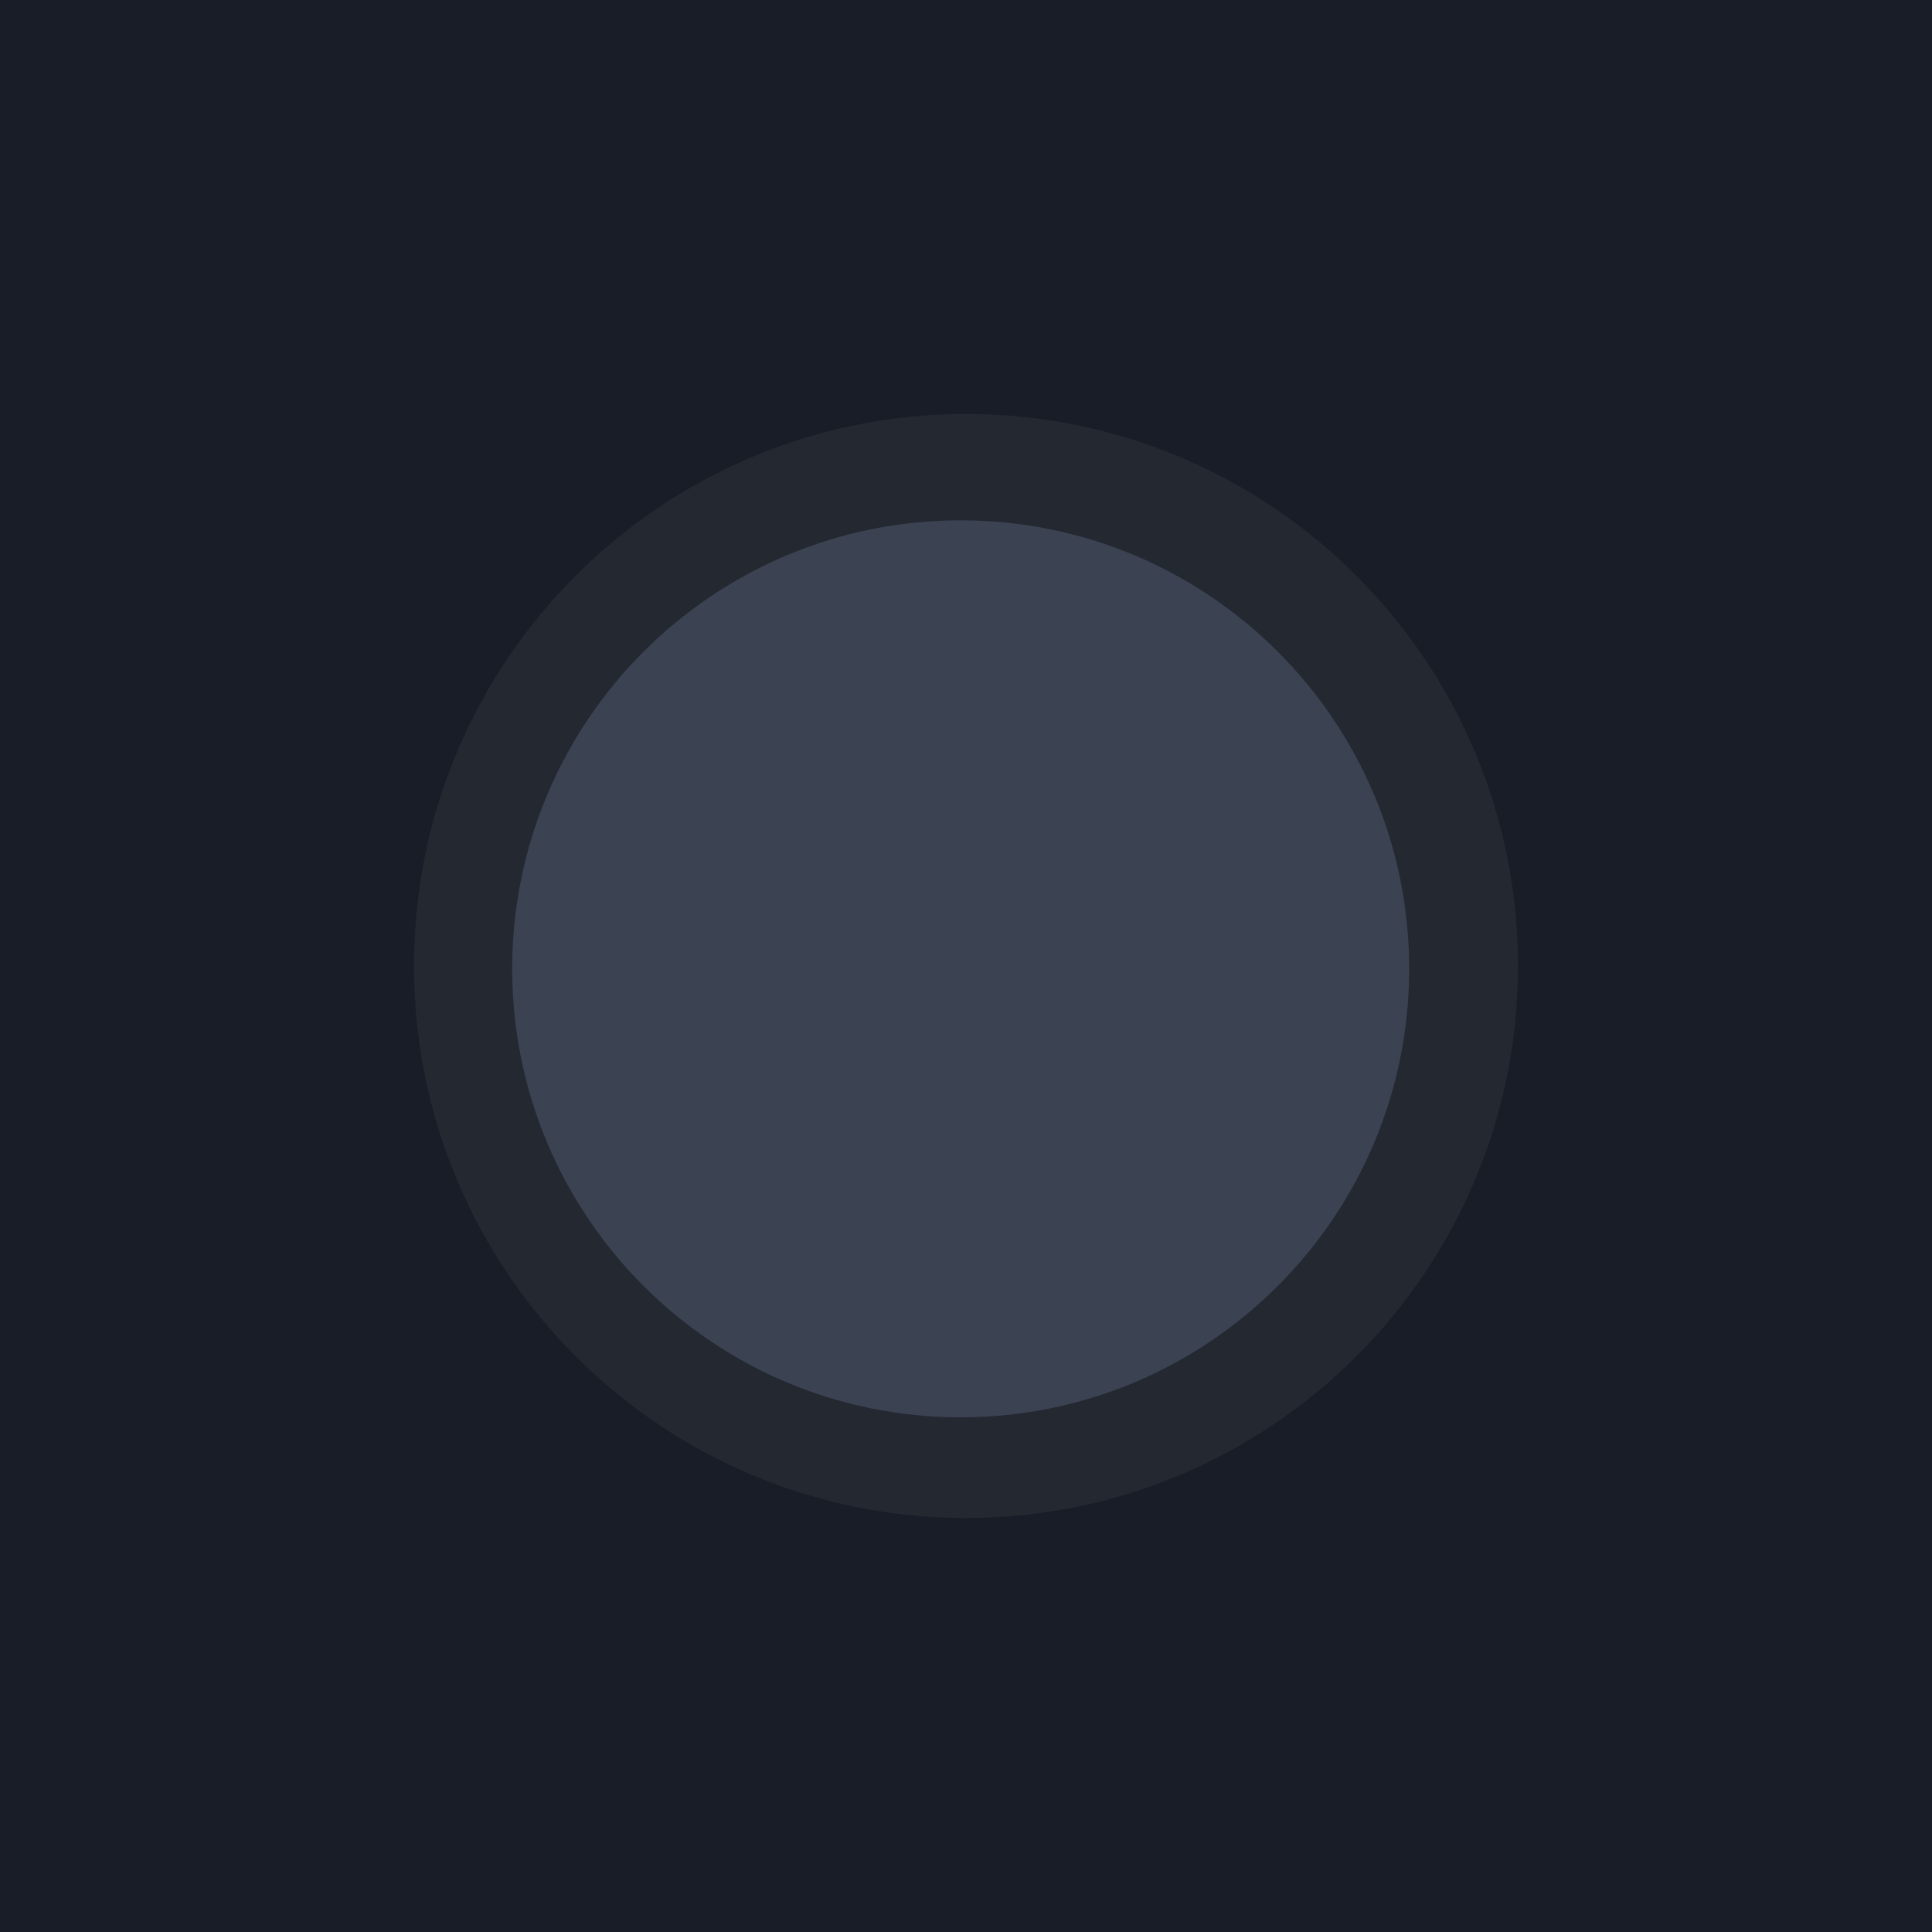
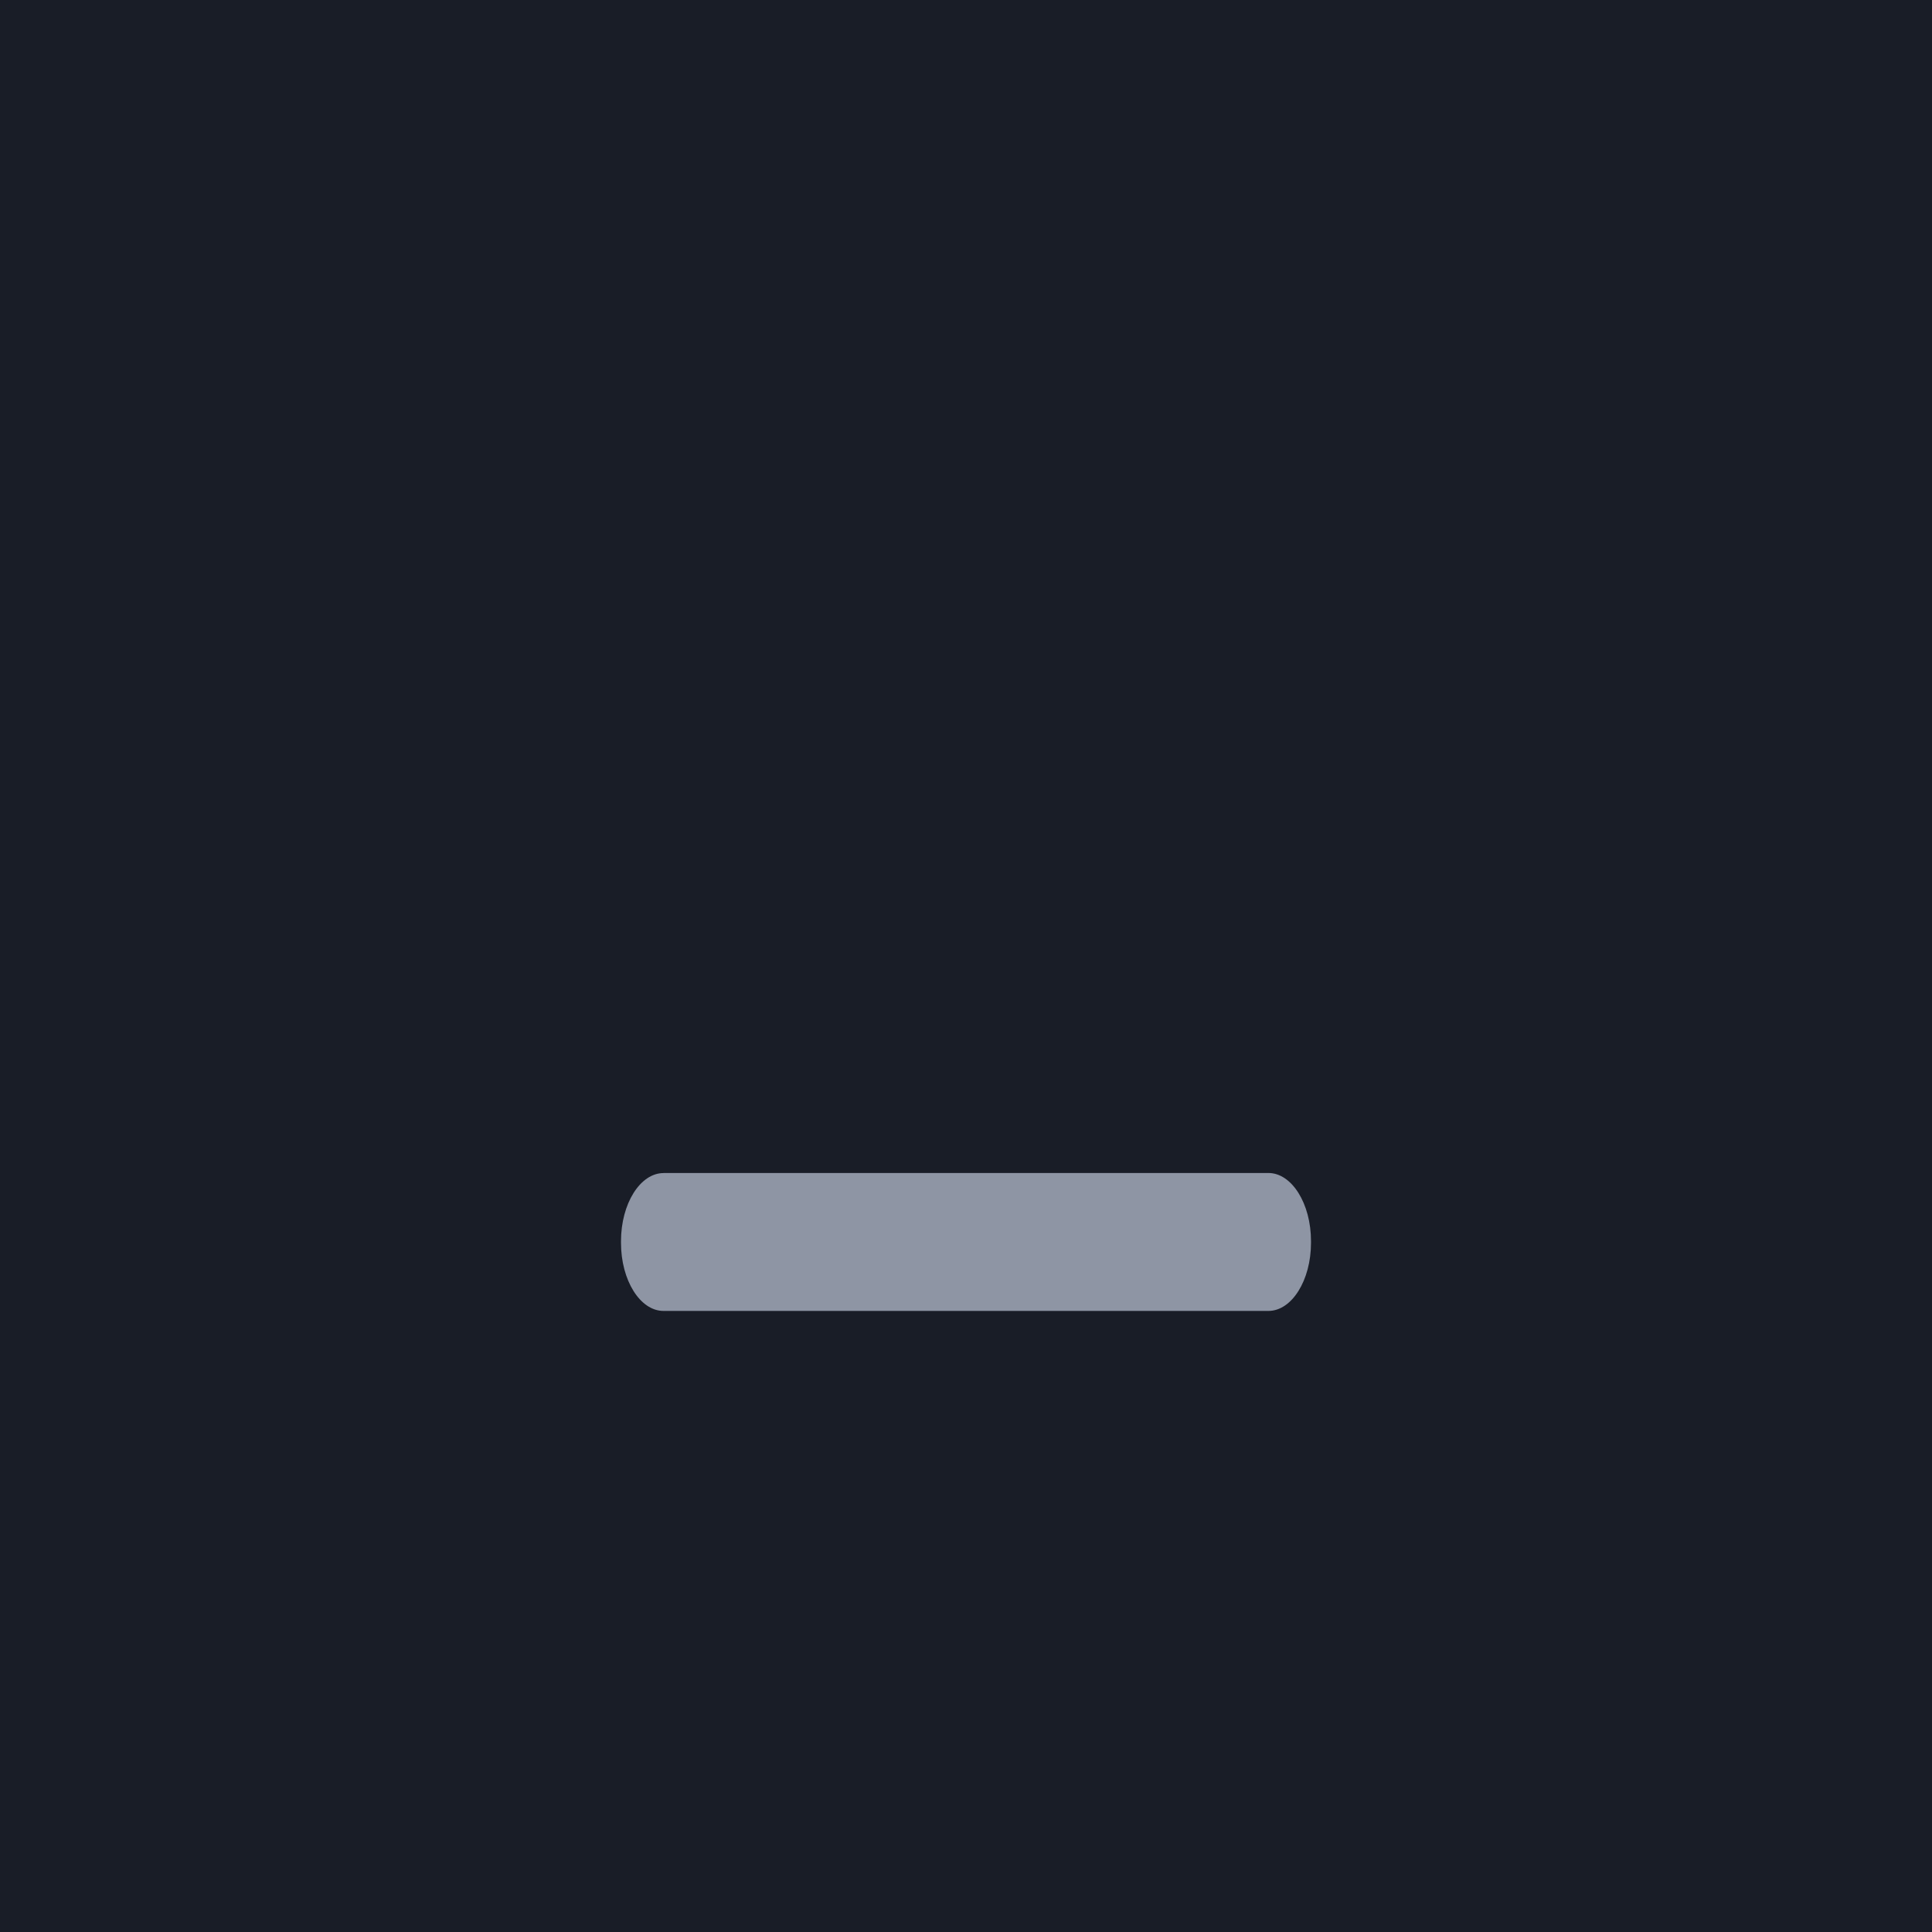
<svg xmlns="http://www.w3.org/2000/svg" width="28" height="28" viewBox="0 0 28 28" id="svg4142" version="1.1">
  <defs id="defs4144" />
  <g id="layer1" transform="translate(0,-1024.362)">
-     <rect style="opacity:1;fill:#191d27;fill-opacity:1;fill-rule:evenodd;stroke:none;stroke-width:2.745;stroke-linecap:butt;stroke-linejoin:miter;stroke-miterlimit:4;stroke-dasharray:none;stroke-dashoffset:478.437;stroke-opacity:1" id="rect4741" width="28" height="32" x="0" y="1020.362" />
-     <circle style="fill:#eceff1;fill-opacity:0.1;stroke:none;stroke-width:0.5;stroke-linejoin:miter;stroke-miterlimit:4;stroke-dasharray:none;stroke-opacity:1" id="path2994" cx="1038.059" cy="13.018" r="12" transform="rotate(90)" />
-     <rect style="opacity:1;fill:#ffffff;fill-opacity:0.07;fill-rule:evenodd;stroke:none;stroke-width:2.745;stroke-linecap:butt;stroke-linejoin:miter;stroke-miterlimit:4;stroke-dasharray:none;stroke-dashoffset:478.437;stroke-opacity:1" id="rect4139" width="28" height="1" x="0" y="1020.362" />
-     <path id="path4094" style="fill:#232831;fill-opacity:1;fill-rule:evenodd;stroke:none;stroke-width:0.014" d="m 14,1046.362 c 4.418,0 8,-3.582 8,-8 0,-4.418 -3.582,-8 -8,-8 -4.418,0 -8,3.582 -8,8 0,4.418 3.582,8 8,8" />
-     <path style="fill:#3b4252;fill-opacity:1;fill-rule:evenodd;stroke:none;stroke-width:0.013" d="m 13.923,1031.903 c -3.59,0 -6.5,2.91 -6.5,6.5 0,3.59 2.91,6.5 6.5,6.5 3.59,0 6.5,-2.91 6.5,-6.5 0,-3.59 -2.91,-6.5 -6.5,-6.5 z" id="path4096" />
+     <rect style="opacity:1;fill:#191d27;fill-opacity:1;fill-rule:evenodd;stroke:none;stroke-width:2.568;stroke-linecap:butt;stroke-linejoin:miter;stroke-miterlimit:4;stroke-dasharray:none;stroke-dashoffset:478.437;stroke-opacity:1" id="rect4741" width="28" height="28" x="0" y="1024.362" />
+     <circle style="fill:#eceff1;fill-opacity:0.1;stroke:none;stroke-width:0.5;stroke-linejoin:miter;stroke-miterlimit:4;stroke-dasharray:none;stroke-opacity:1" id="path2994" cx="1036.362" cy="13" r="12" transform="rotate(90)" />
+     <rect style="opacity:1;fill:#ffffff;fill-opacity:0.07;fill-rule:evenodd;stroke:none;stroke-width:2.745;stroke-linecap:butt;stroke-linejoin:miter;stroke-miterlimit:4;stroke-dasharray:none;stroke-dashoffset:478.437;stroke-opacity:1" id="rect4959" width="28" height="1" x="0" y="1020.362" />
+     <path id="path4421" style="fill:#8e95a4;fill-opacity:1;fill-rule:evenodd;stroke:none;stroke-width:0.172;paint-order:markers fill stroke" d="m 9.617,1041.362 h 8.766 c 0.339,0 0.617,0.444 0.617,0.987 v 0.025 c 0,0.543 -0.278,0.987 -0.617,0.987 H 9.617 C 9.278,1043.362 9,1042.918 9,1042.375 v -0.025 c 0,-0.543 0.278,-0.987 0.617,-0.987" />
  </g>
</svg>
